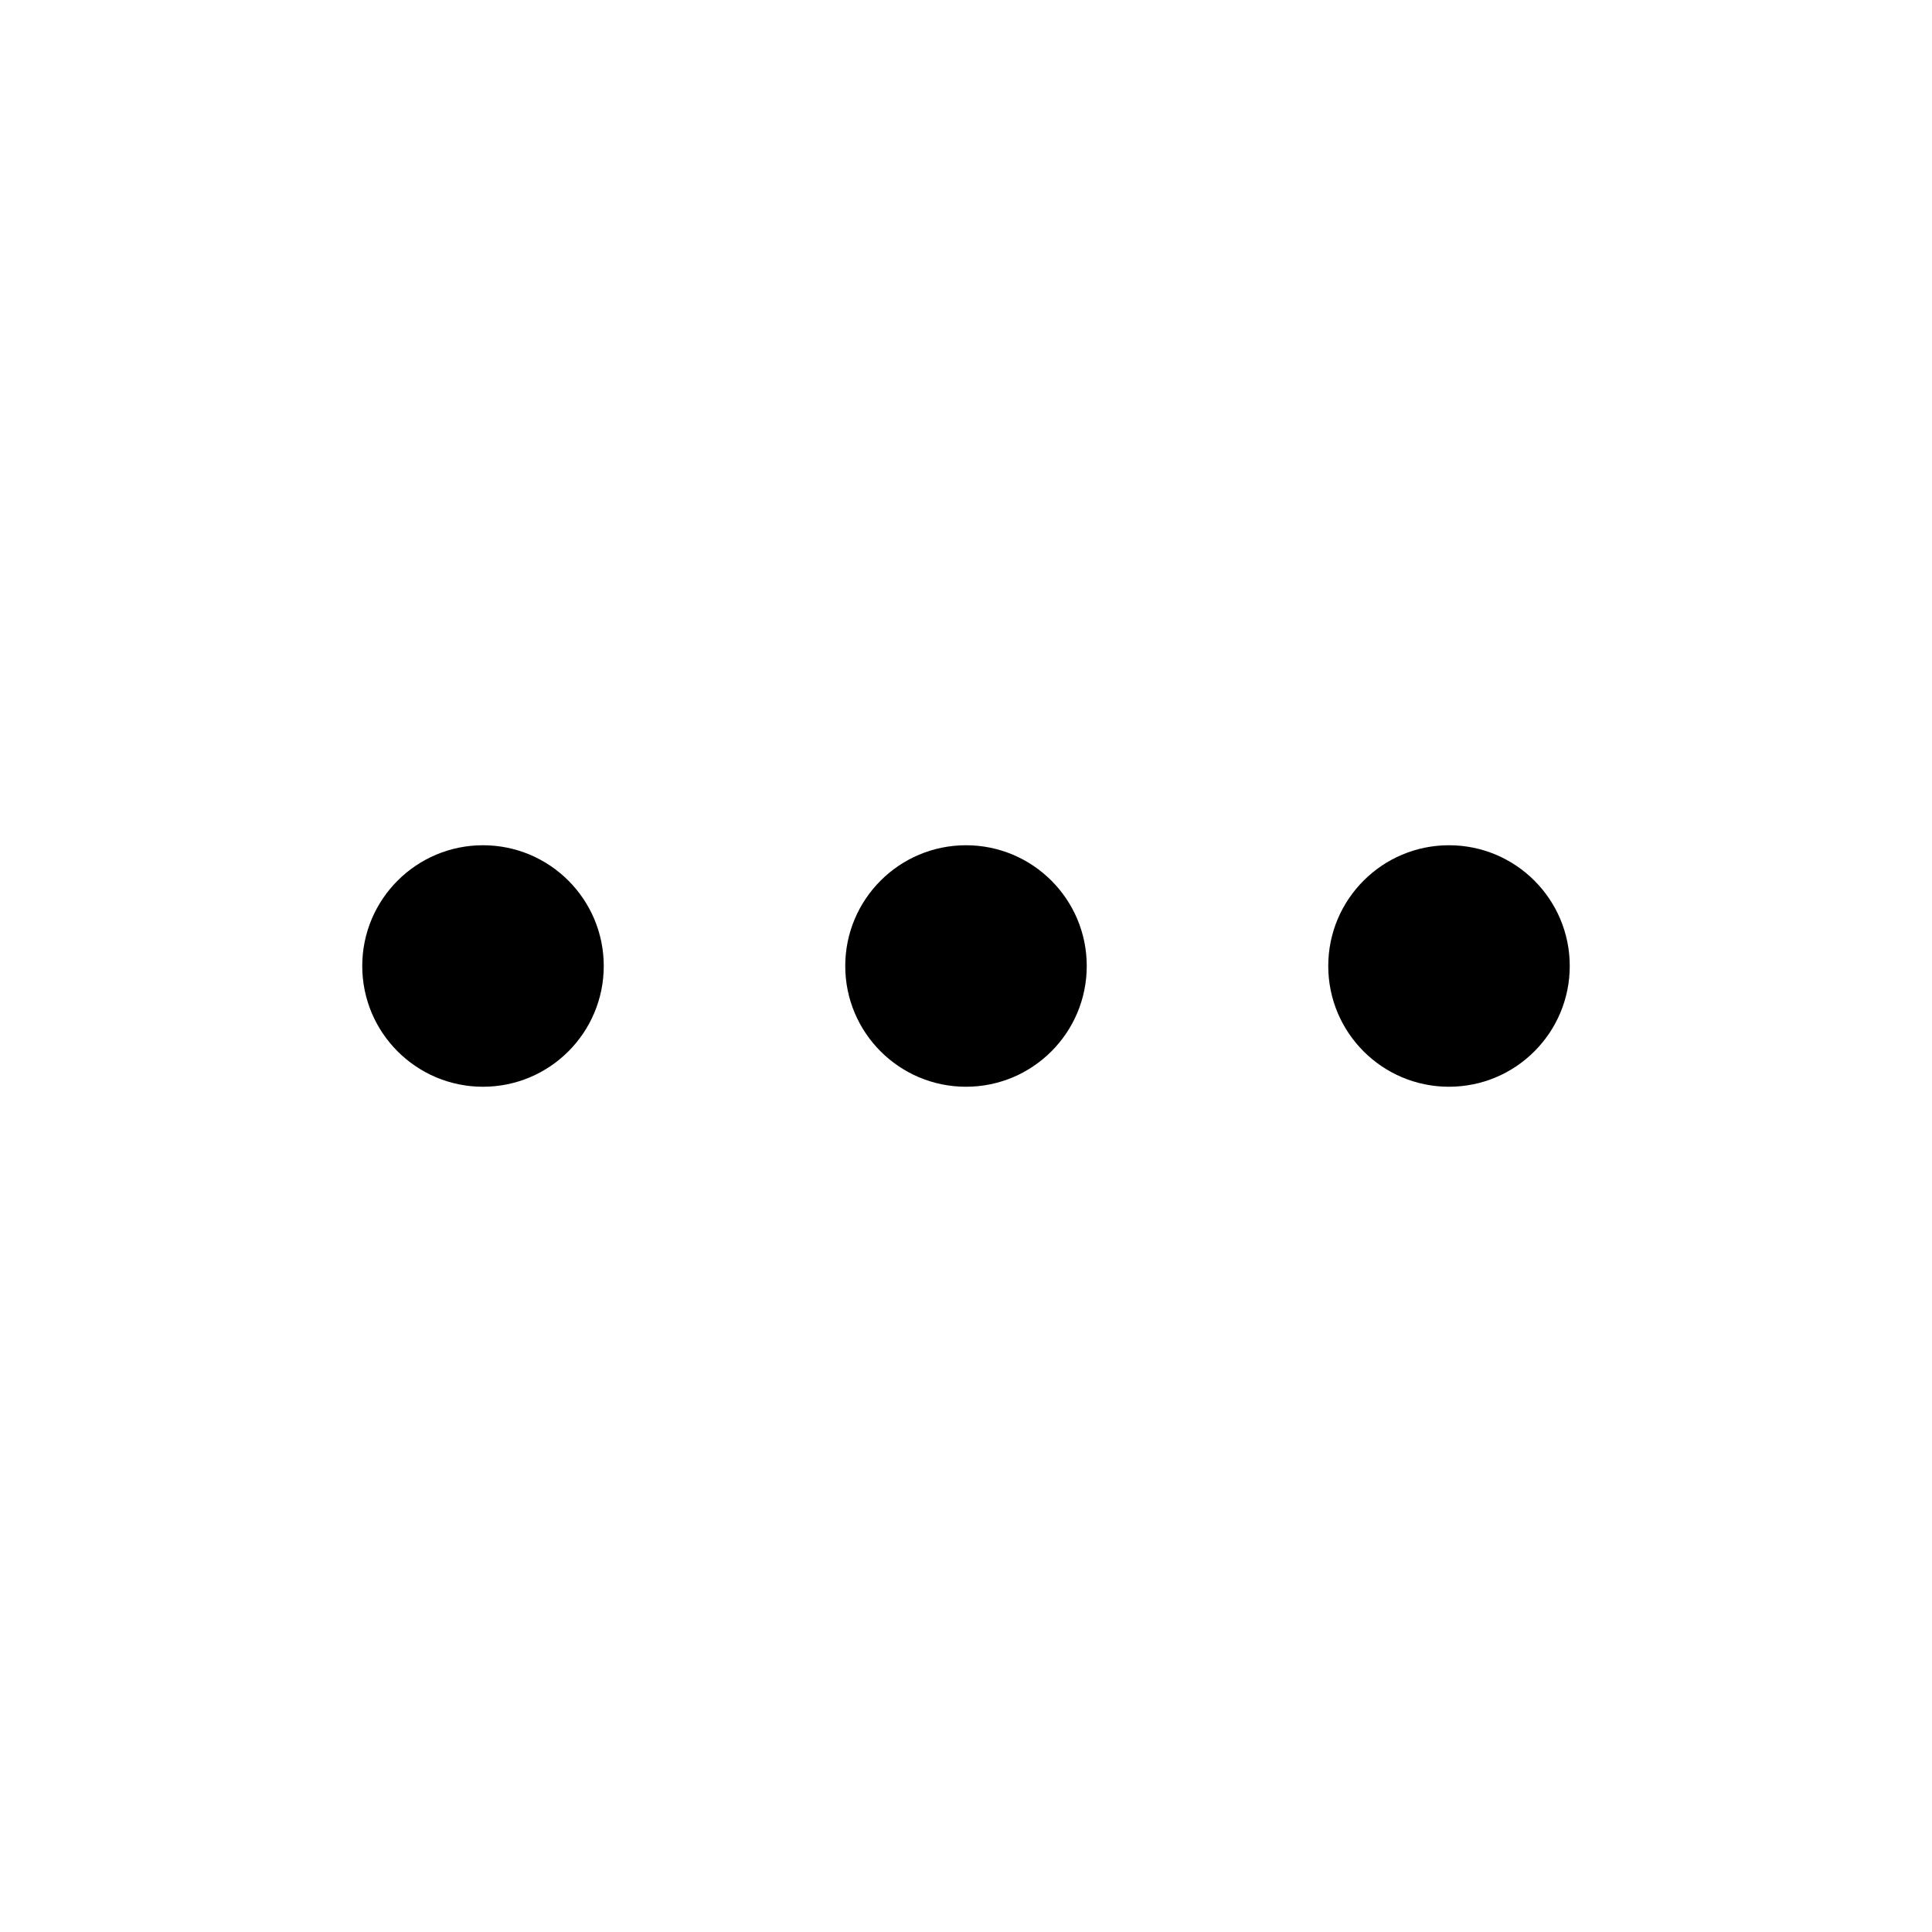
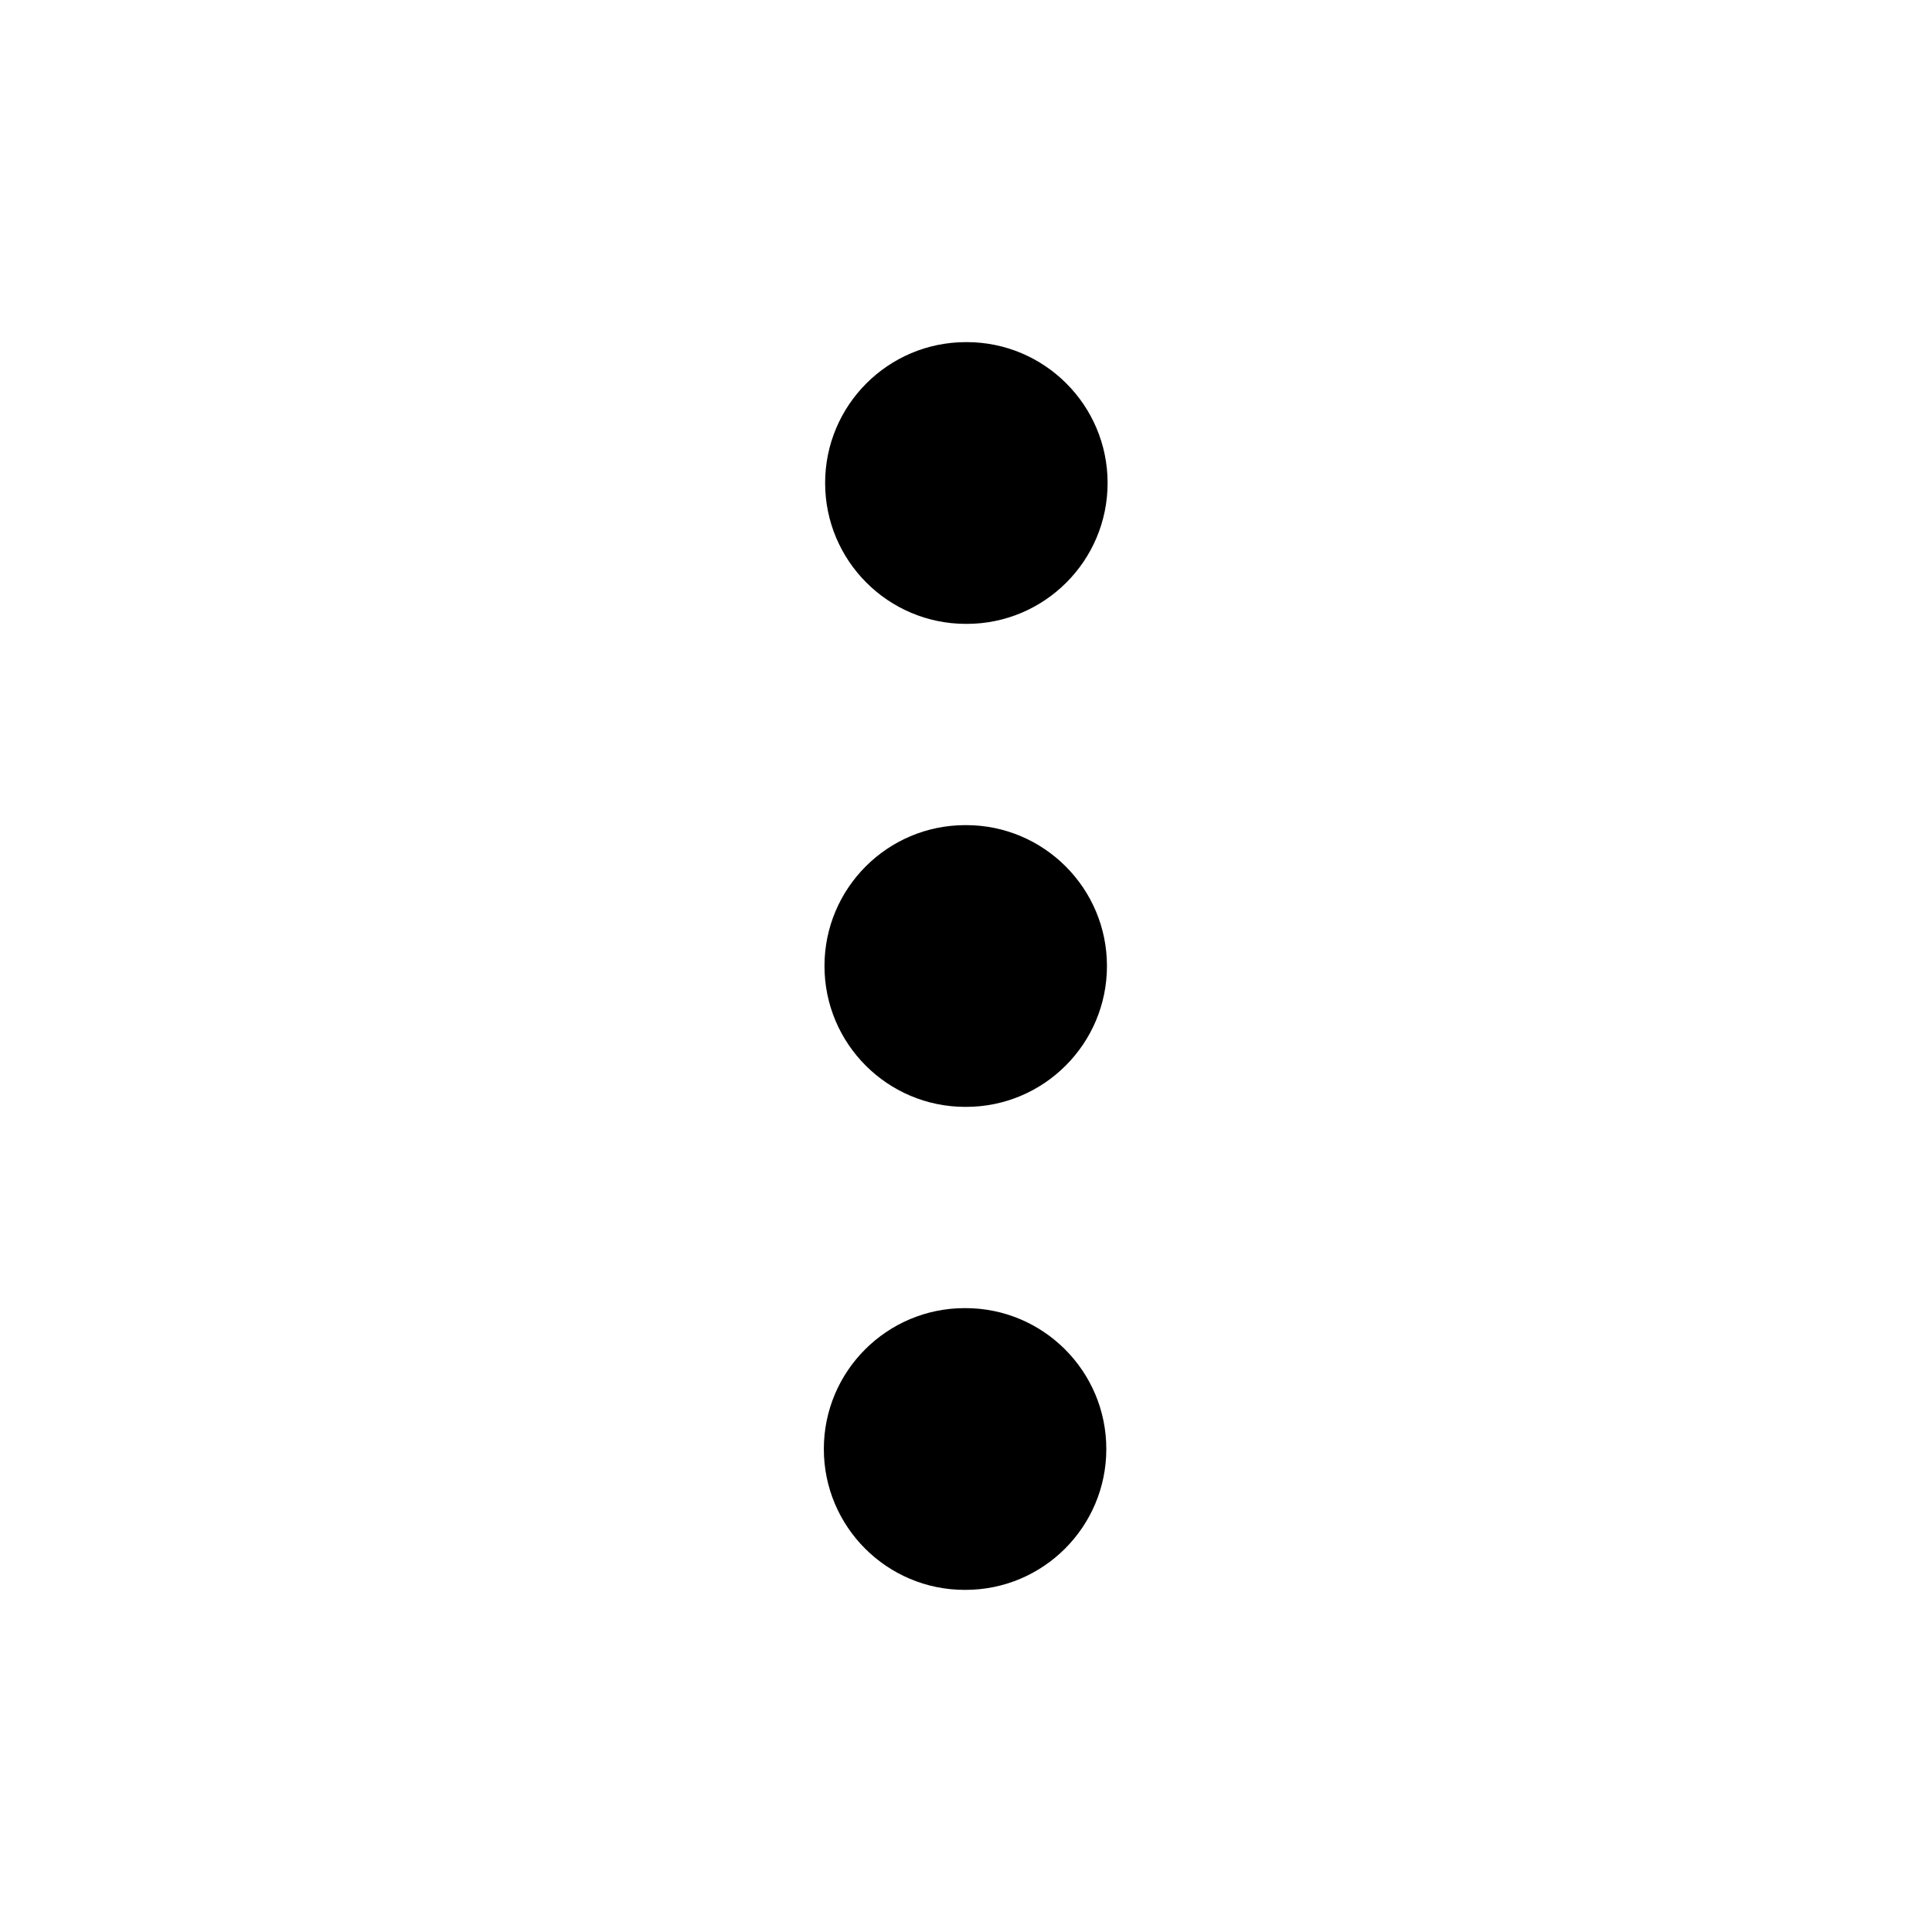
- <svg aria-label="More options" class="x1lliihq x1n2onr6 x5n08af" fill="currentColor" height="24" role="img" viewBox="0 0 24 24" width="24">
-   <circle cx="12" cy="12" r="1.5" />
-   <circle cx="6" cy="12" r="1.5" />
-   <circle cx="18" cy="12" r="1.5" />
+ <svg xmlns="http://www.w3.org/2000/svg" width="24" height="24" viewBox="0 0 24 24" fill="none" class="injected-svg" data-src="https://cdn.hugeicons.com/icons/more-vertical-solid-rounded.svg" role="img" color="#000000">
+   <path fill-rule="evenodd" clip-rule="evenodd" d="M10.242 12C10.242 11.034 11.025 10.25 11.992 10.25H12.001C12.967 10.25 13.751 11.034 13.751 12C13.751 12.966 12.967 13.75 12.001 13.75H11.992C11.025 13.75 10.242 12.966 10.242 12Z" fill="#000000" />
+   <path fill-rule="evenodd" clip-rule="evenodd" d="M10.234 18C10.234 17.034 11.018 16.25 11.984 16.25H11.993C12.96 16.25 13.743 17.034 13.743 18C13.743 18.966 12.96 19.75 11.993 19.75H11.984C11.018 19.75 10.234 18.966 10.234 18Z" fill="#000000" />
+   <path fill-rule="evenodd" clip-rule="evenodd" d="M10.25 6C10.25 5.034 11.033 4.25 12 4.25H12.009C12.975 4.25 13.759 5.034 13.759 6C13.759 6.966 12.975 7.75 12.009 7.75H12C11.033 7.75 10.25 6.966 10.25 6Z" fill="#000000" />
</svg>
